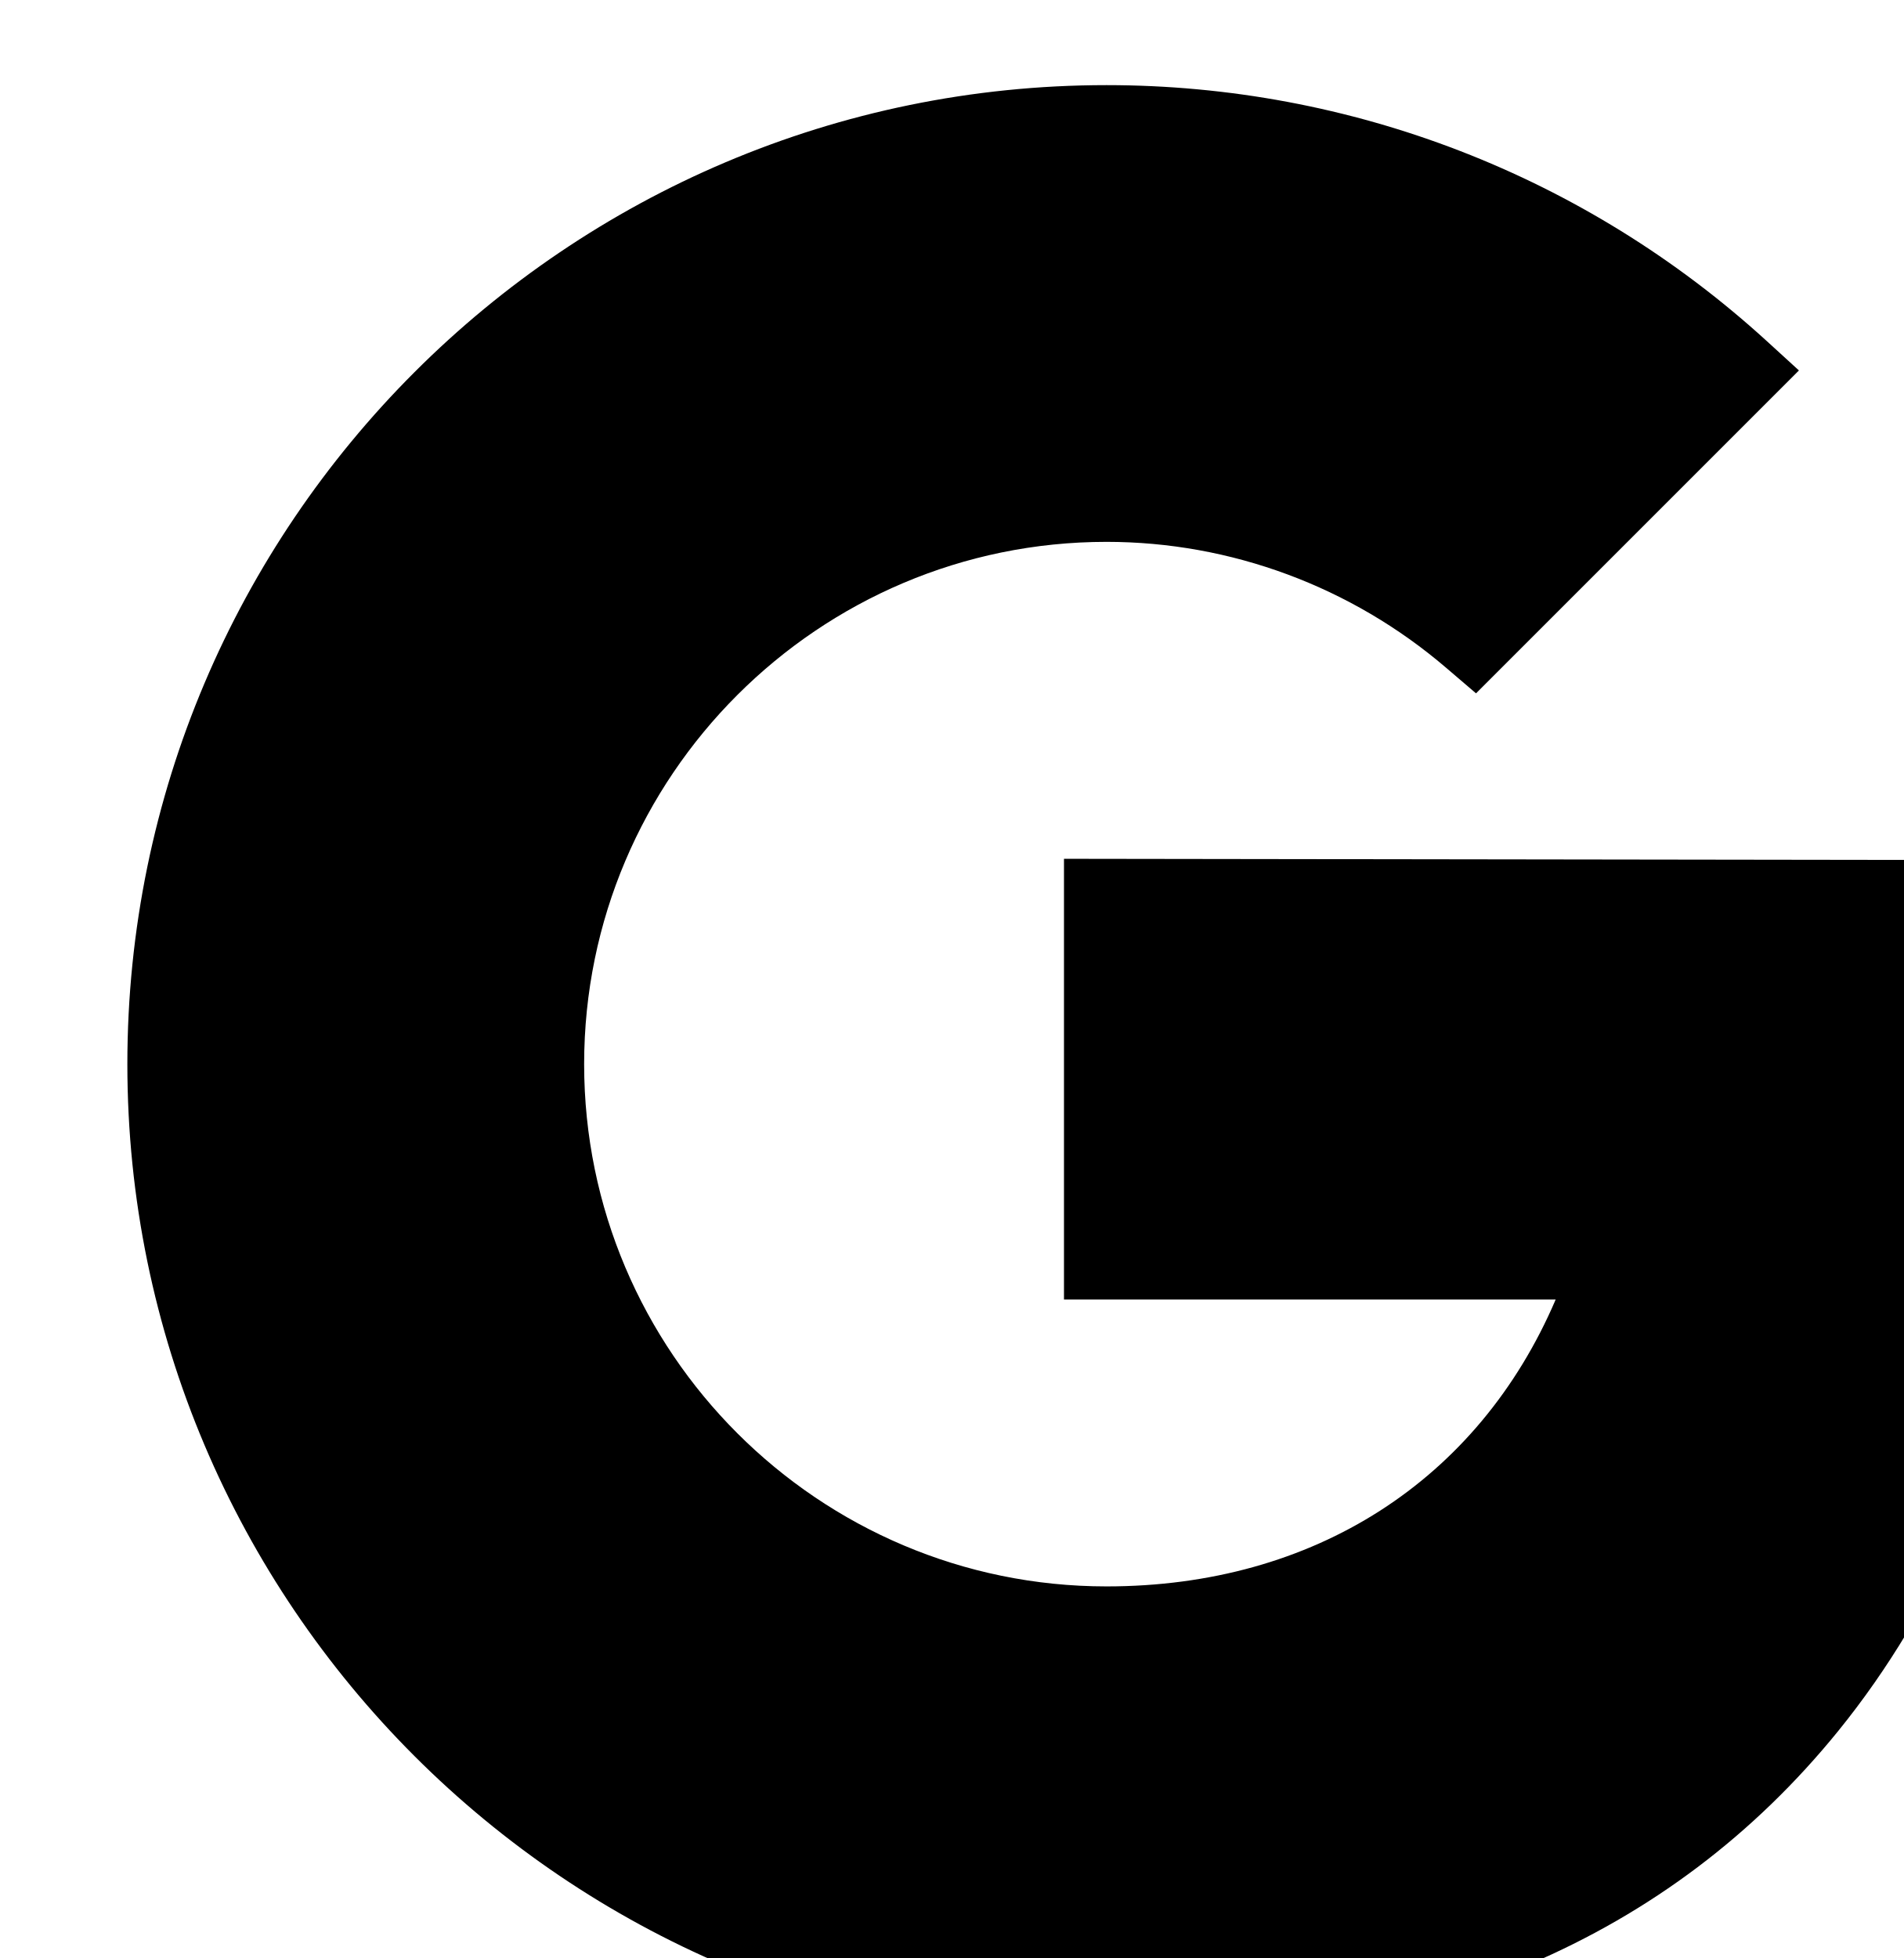
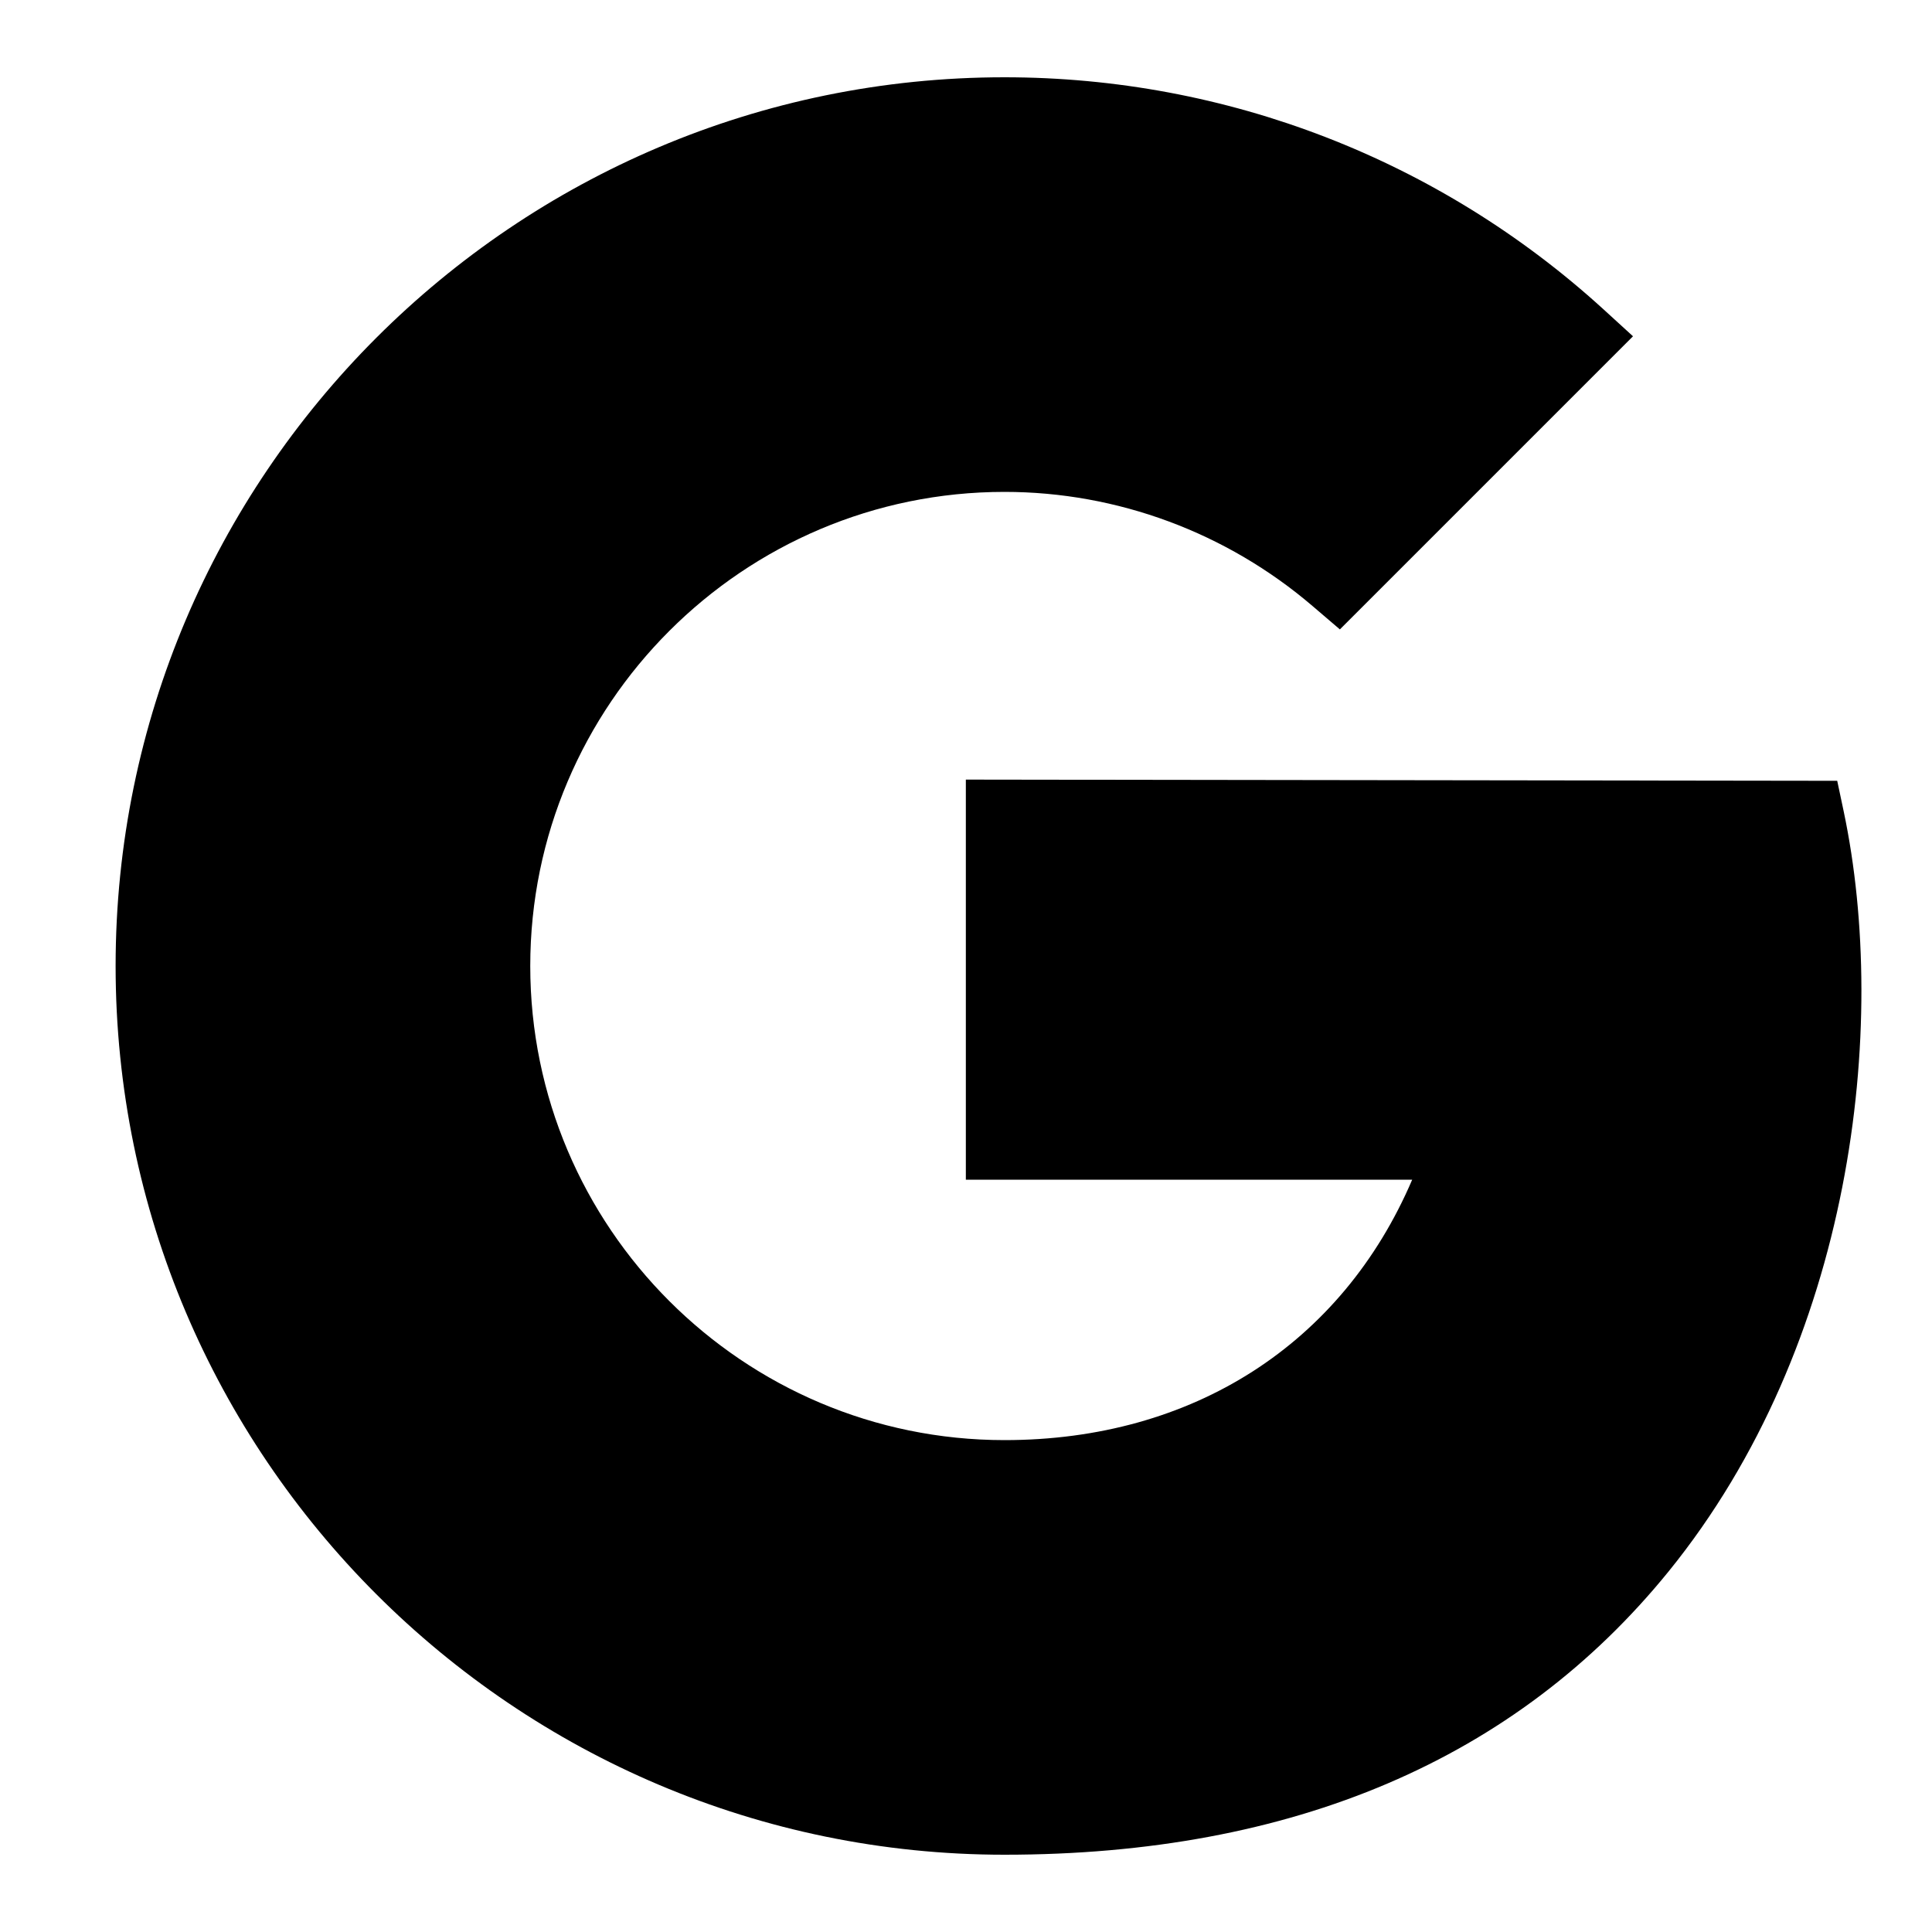
- <svg xmlns="http://www.w3.org/2000/svg" viewbox="0 0 50 50" fill="currentColor">
+ <svg viewBox="0 0 50 50" fill="currentColor">
  <g>
    <path d="M 25.996 48 C 13.312 48 2.992 37.684 2.992 25 C 2.992 12.316 13.312 2 25.996 2 C 31.742 2 37.242 4.129 41.488 7.996 L 42.262 8.703 L 34.676 16.289 L 33.973 15.688 C 31.746 13.781 28.914 12.73 25.996 12.73 C 19.23 12.73 13.723 18.234 13.723 25 C 13.723 31.766 19.23 37.27 25.996 37.27 C 30.875 37.27 34.73 34.777 36.547 30.531 L 24.996 30.531 L 24.996 20.176 L 47.547 20.207 L 47.715 21 C 48.891 26.582 47.949 34.793 43.184 40.668 C 39.238 45.531 33.457 48 25.996 48 Z " />
  </g>
</svg>
